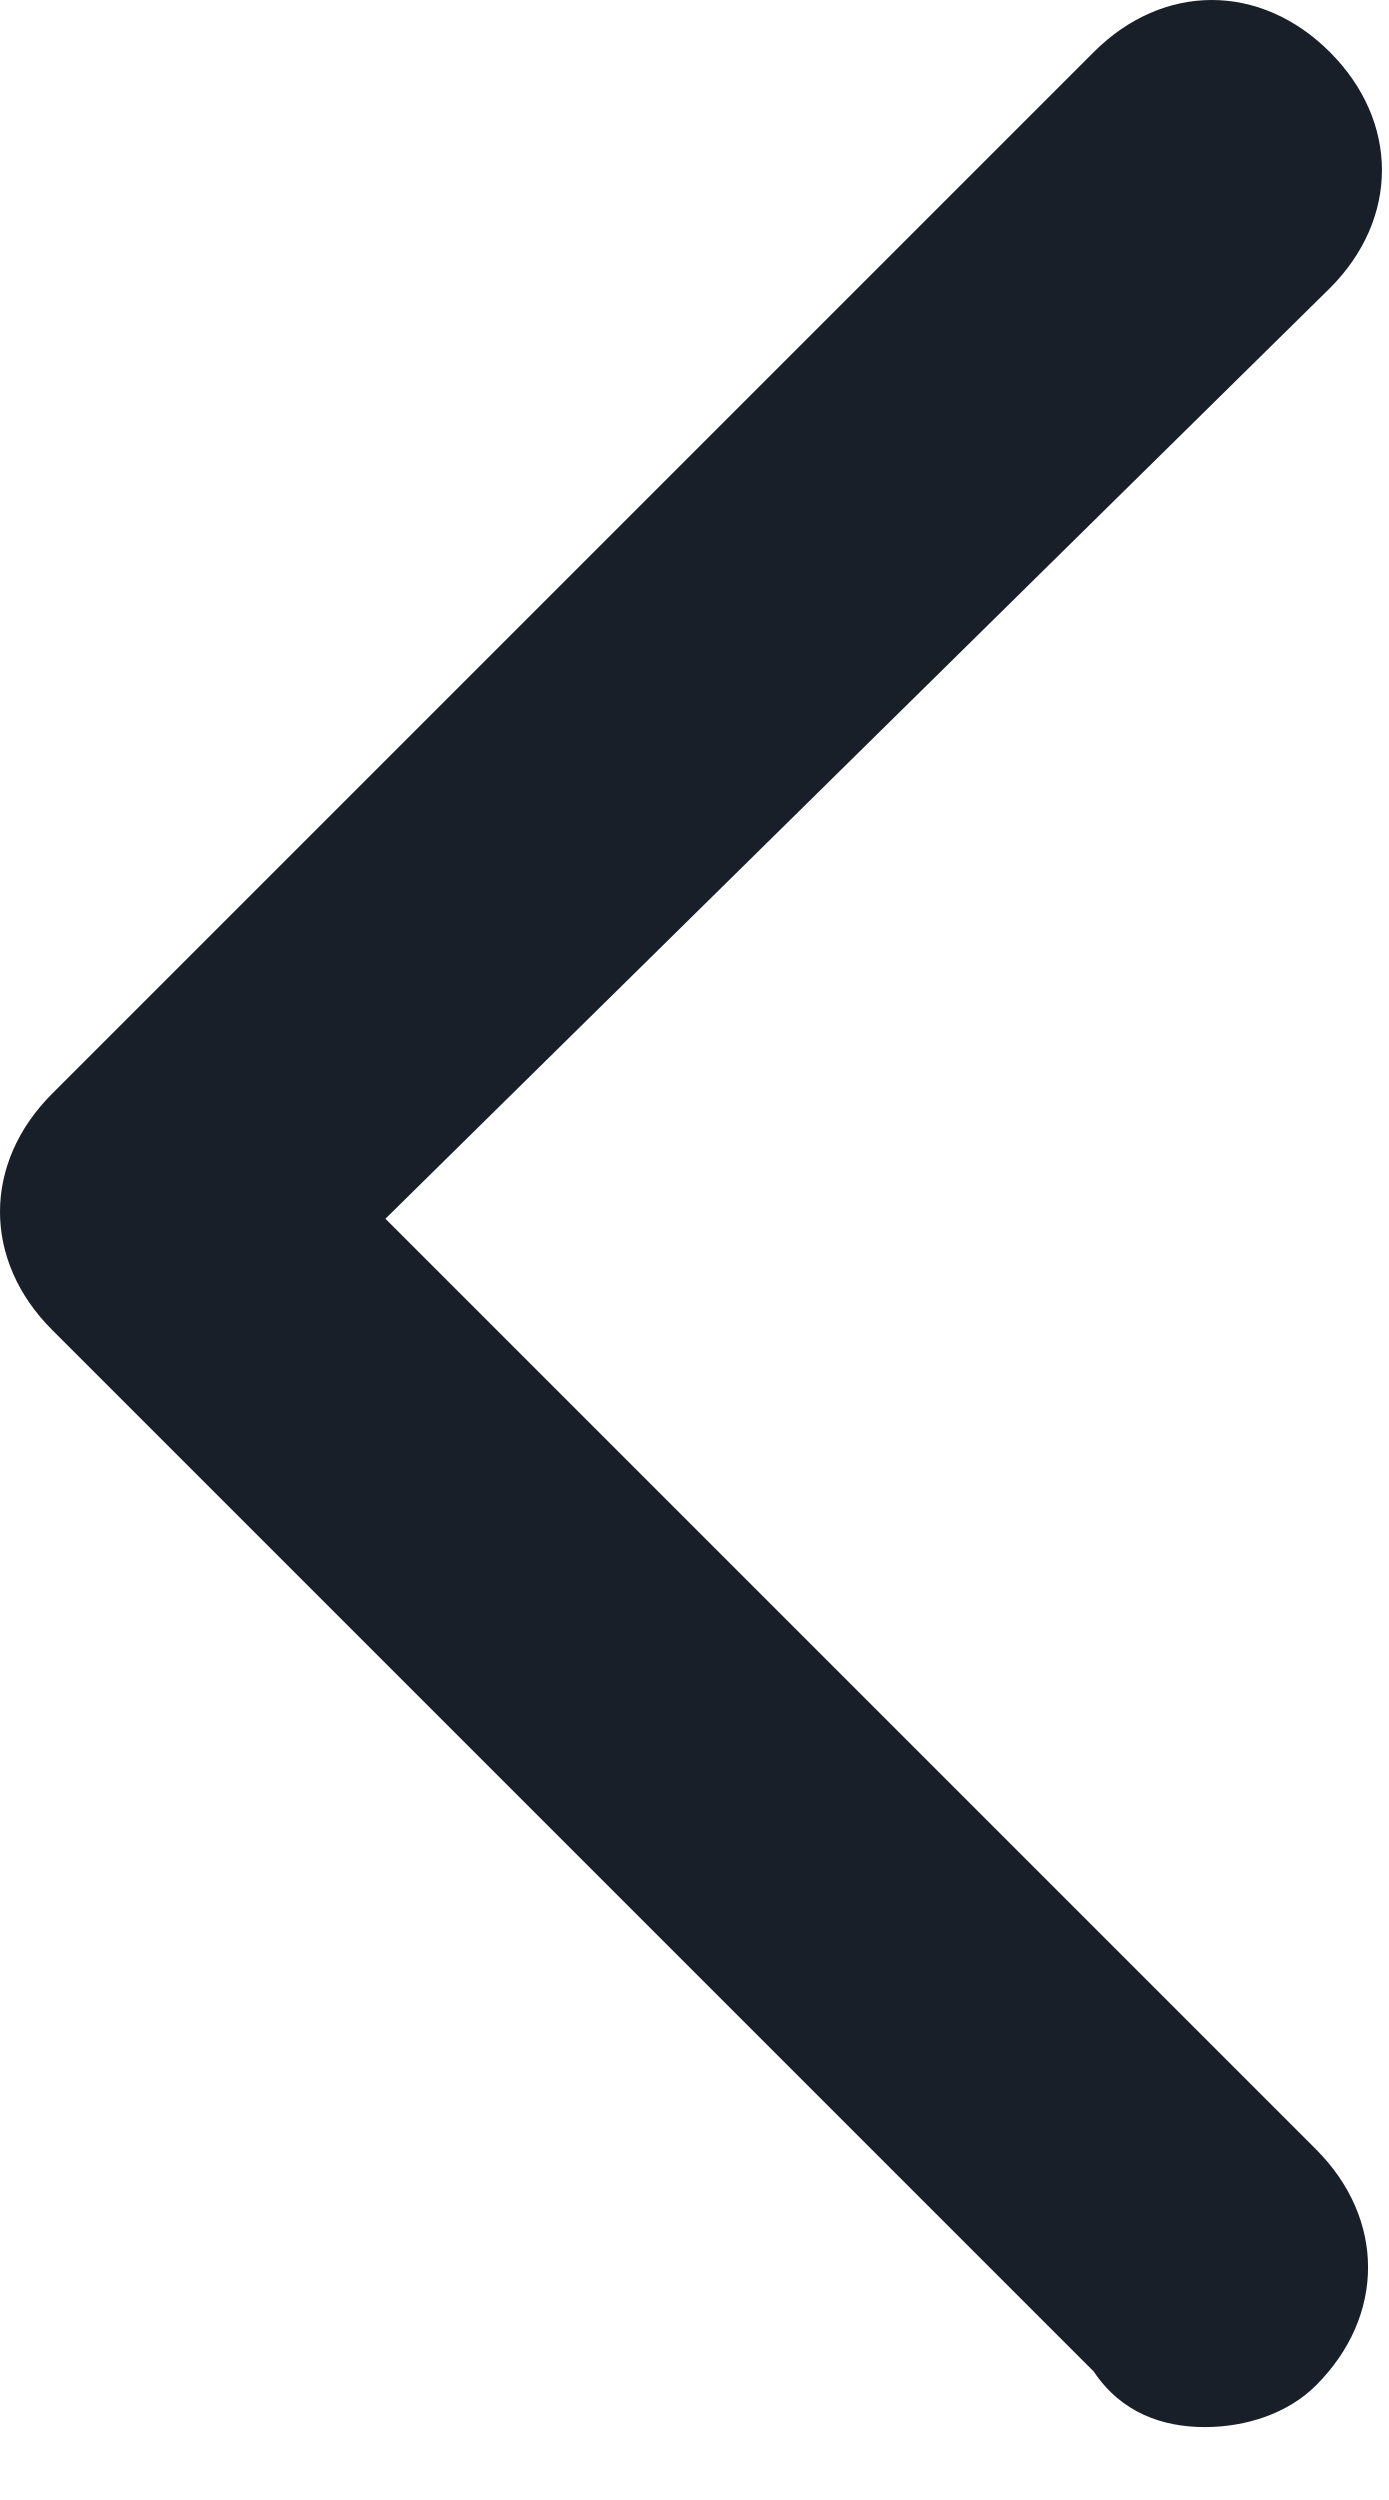
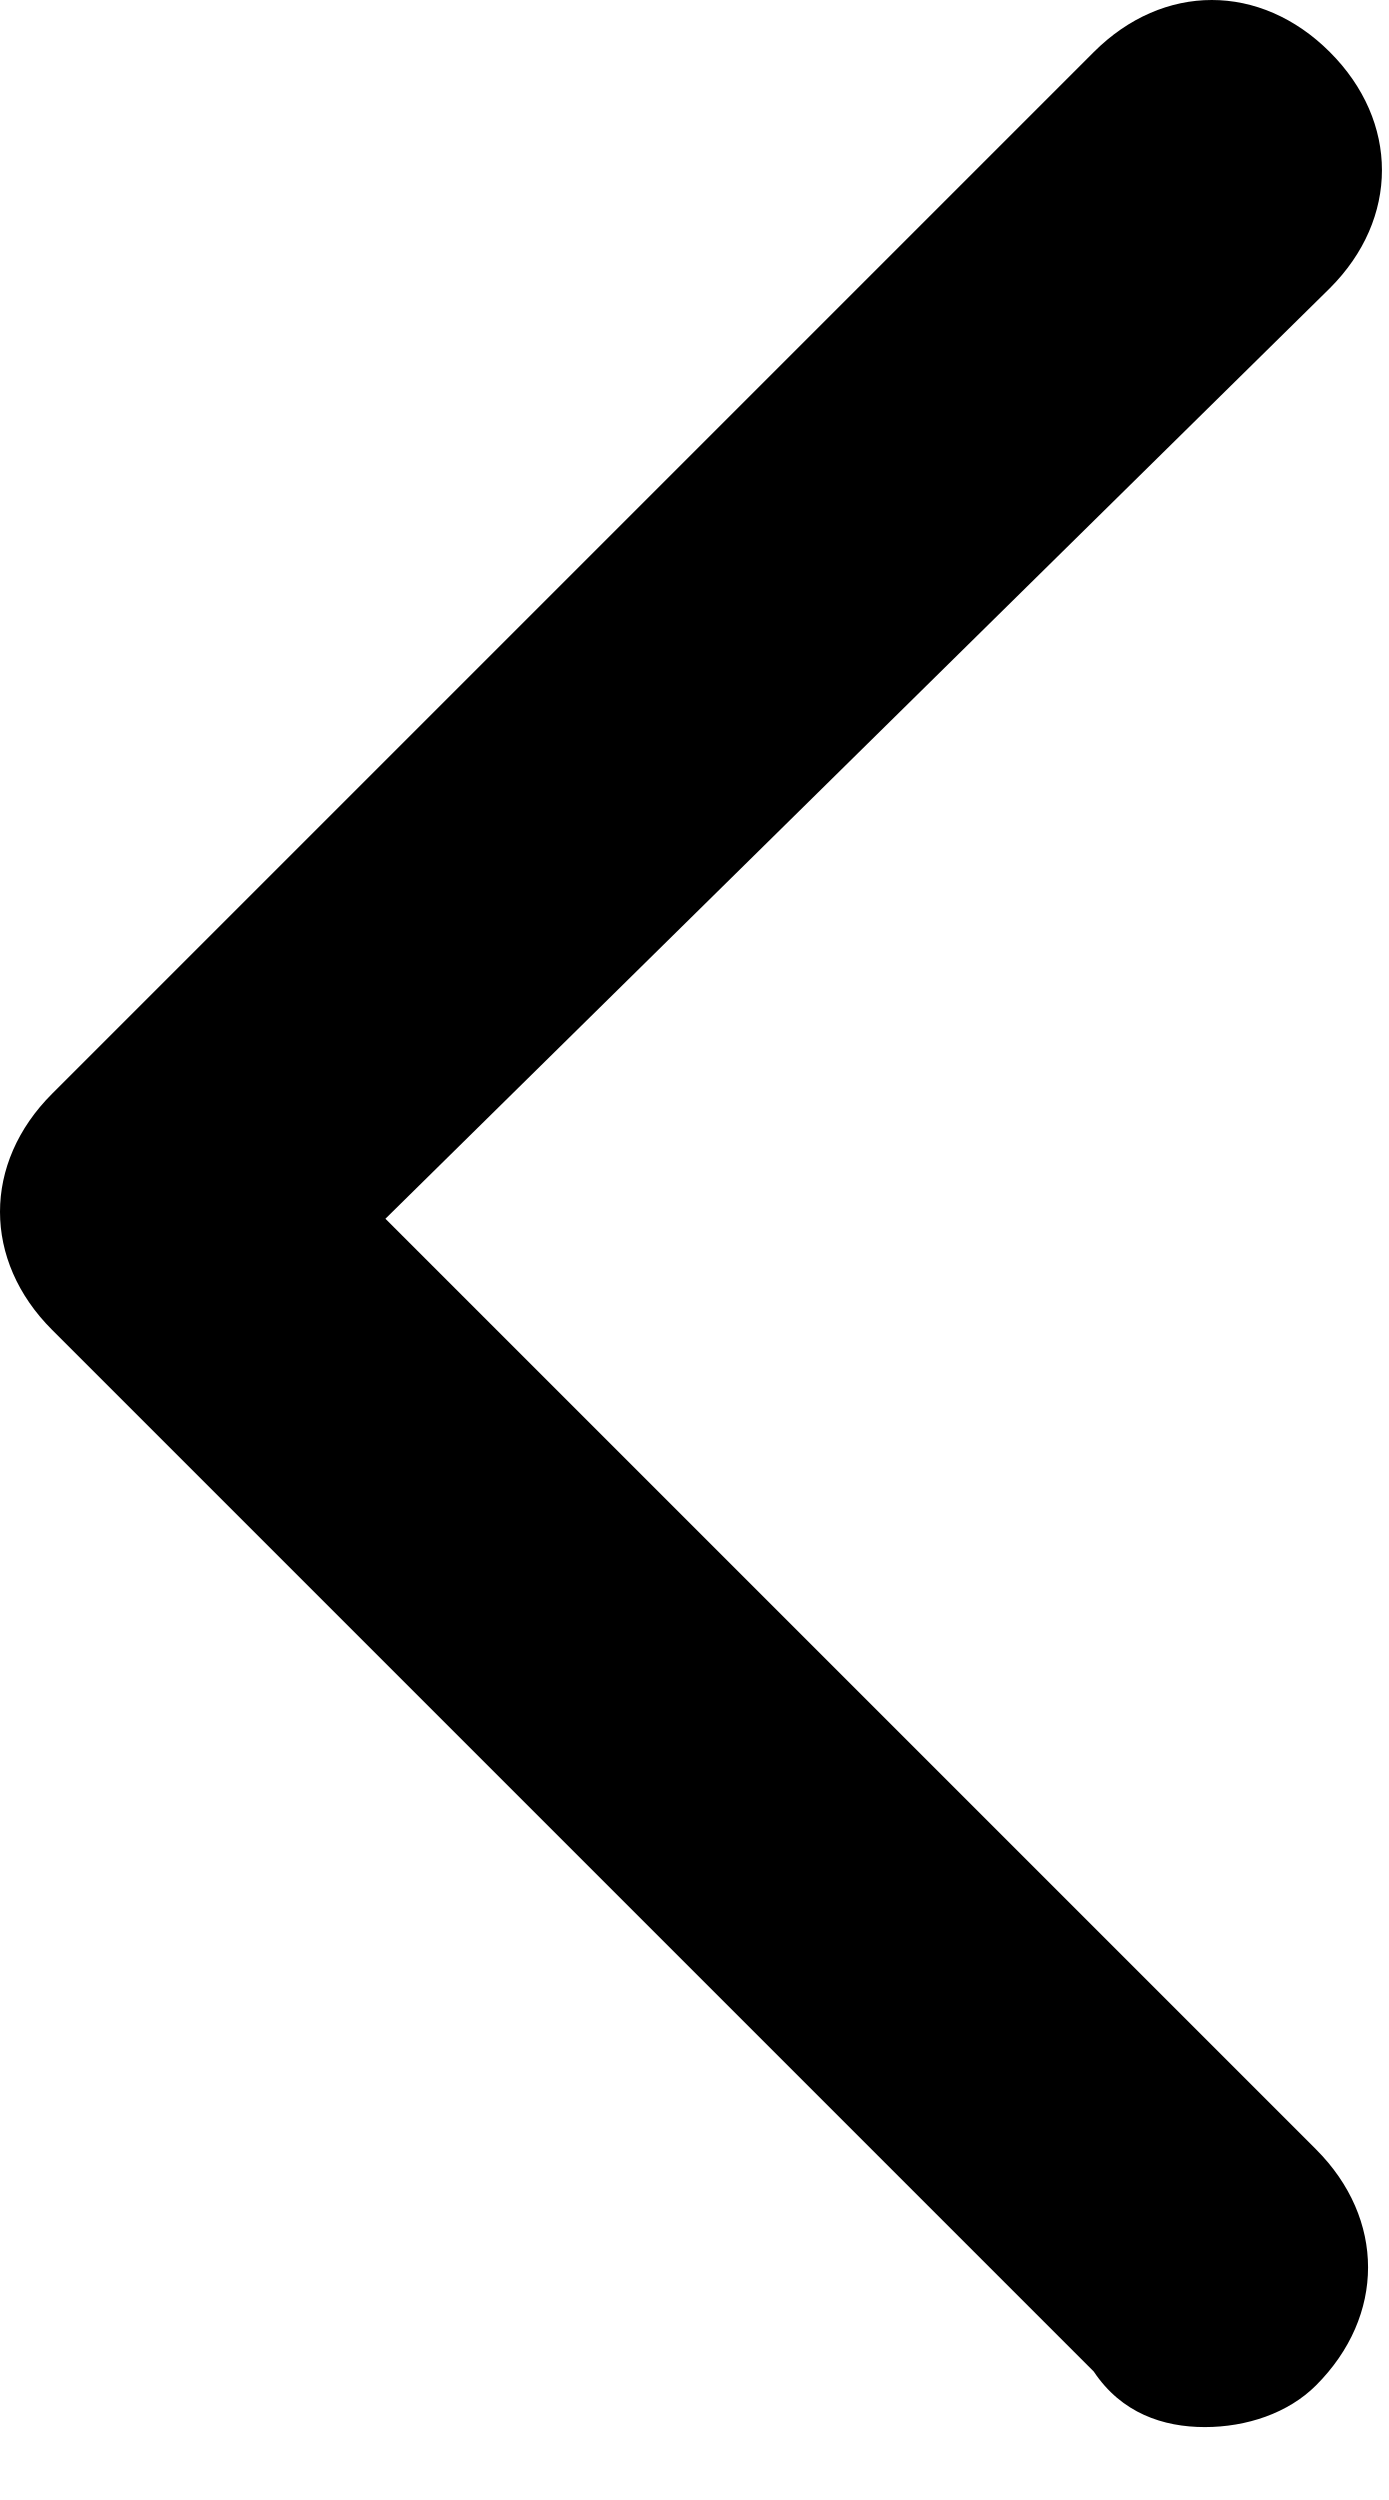
<svg xmlns="http://www.w3.org/2000/svg" width="10" height="18" viewBox="0 0 10 18" fill="none">
-   <path d="M8.675 17.475C8.375 17.475 8.075 17.375 7.875 17.075L0.375 9.575C-0.125 9.075 -0.125 8.375 0.375 7.875L7.875 0.375C8.375 -0.125 9.075 -0.125 9.575 0.375C10.075 0.875 10.075 1.575 9.575 2.075L2.775 8.775L9.475 15.475C9.975 15.975 9.975 16.675 9.475 17.175C9.275 17.375 8.975 17.475 8.675 17.475Z" fill="#191F28" />
+   <path d="M8.675 17.475C8.375 17.475 8.075 17.375 7.875 17.075L0.375 9.575C-0.125 9.075 -0.125 8.375 0.375 7.875L7.875 0.375C8.375 -0.125 9.075 -0.125 9.575 0.375C10.075 0.875 10.075 1.575 9.575 2.075L2.775 8.775L9.475 15.475C9.975 15.975 9.975 16.675 9.475 17.175C9.275 17.375 8.975 17.475 8.675 17.475Z" fill="#000000" />
</svg>
